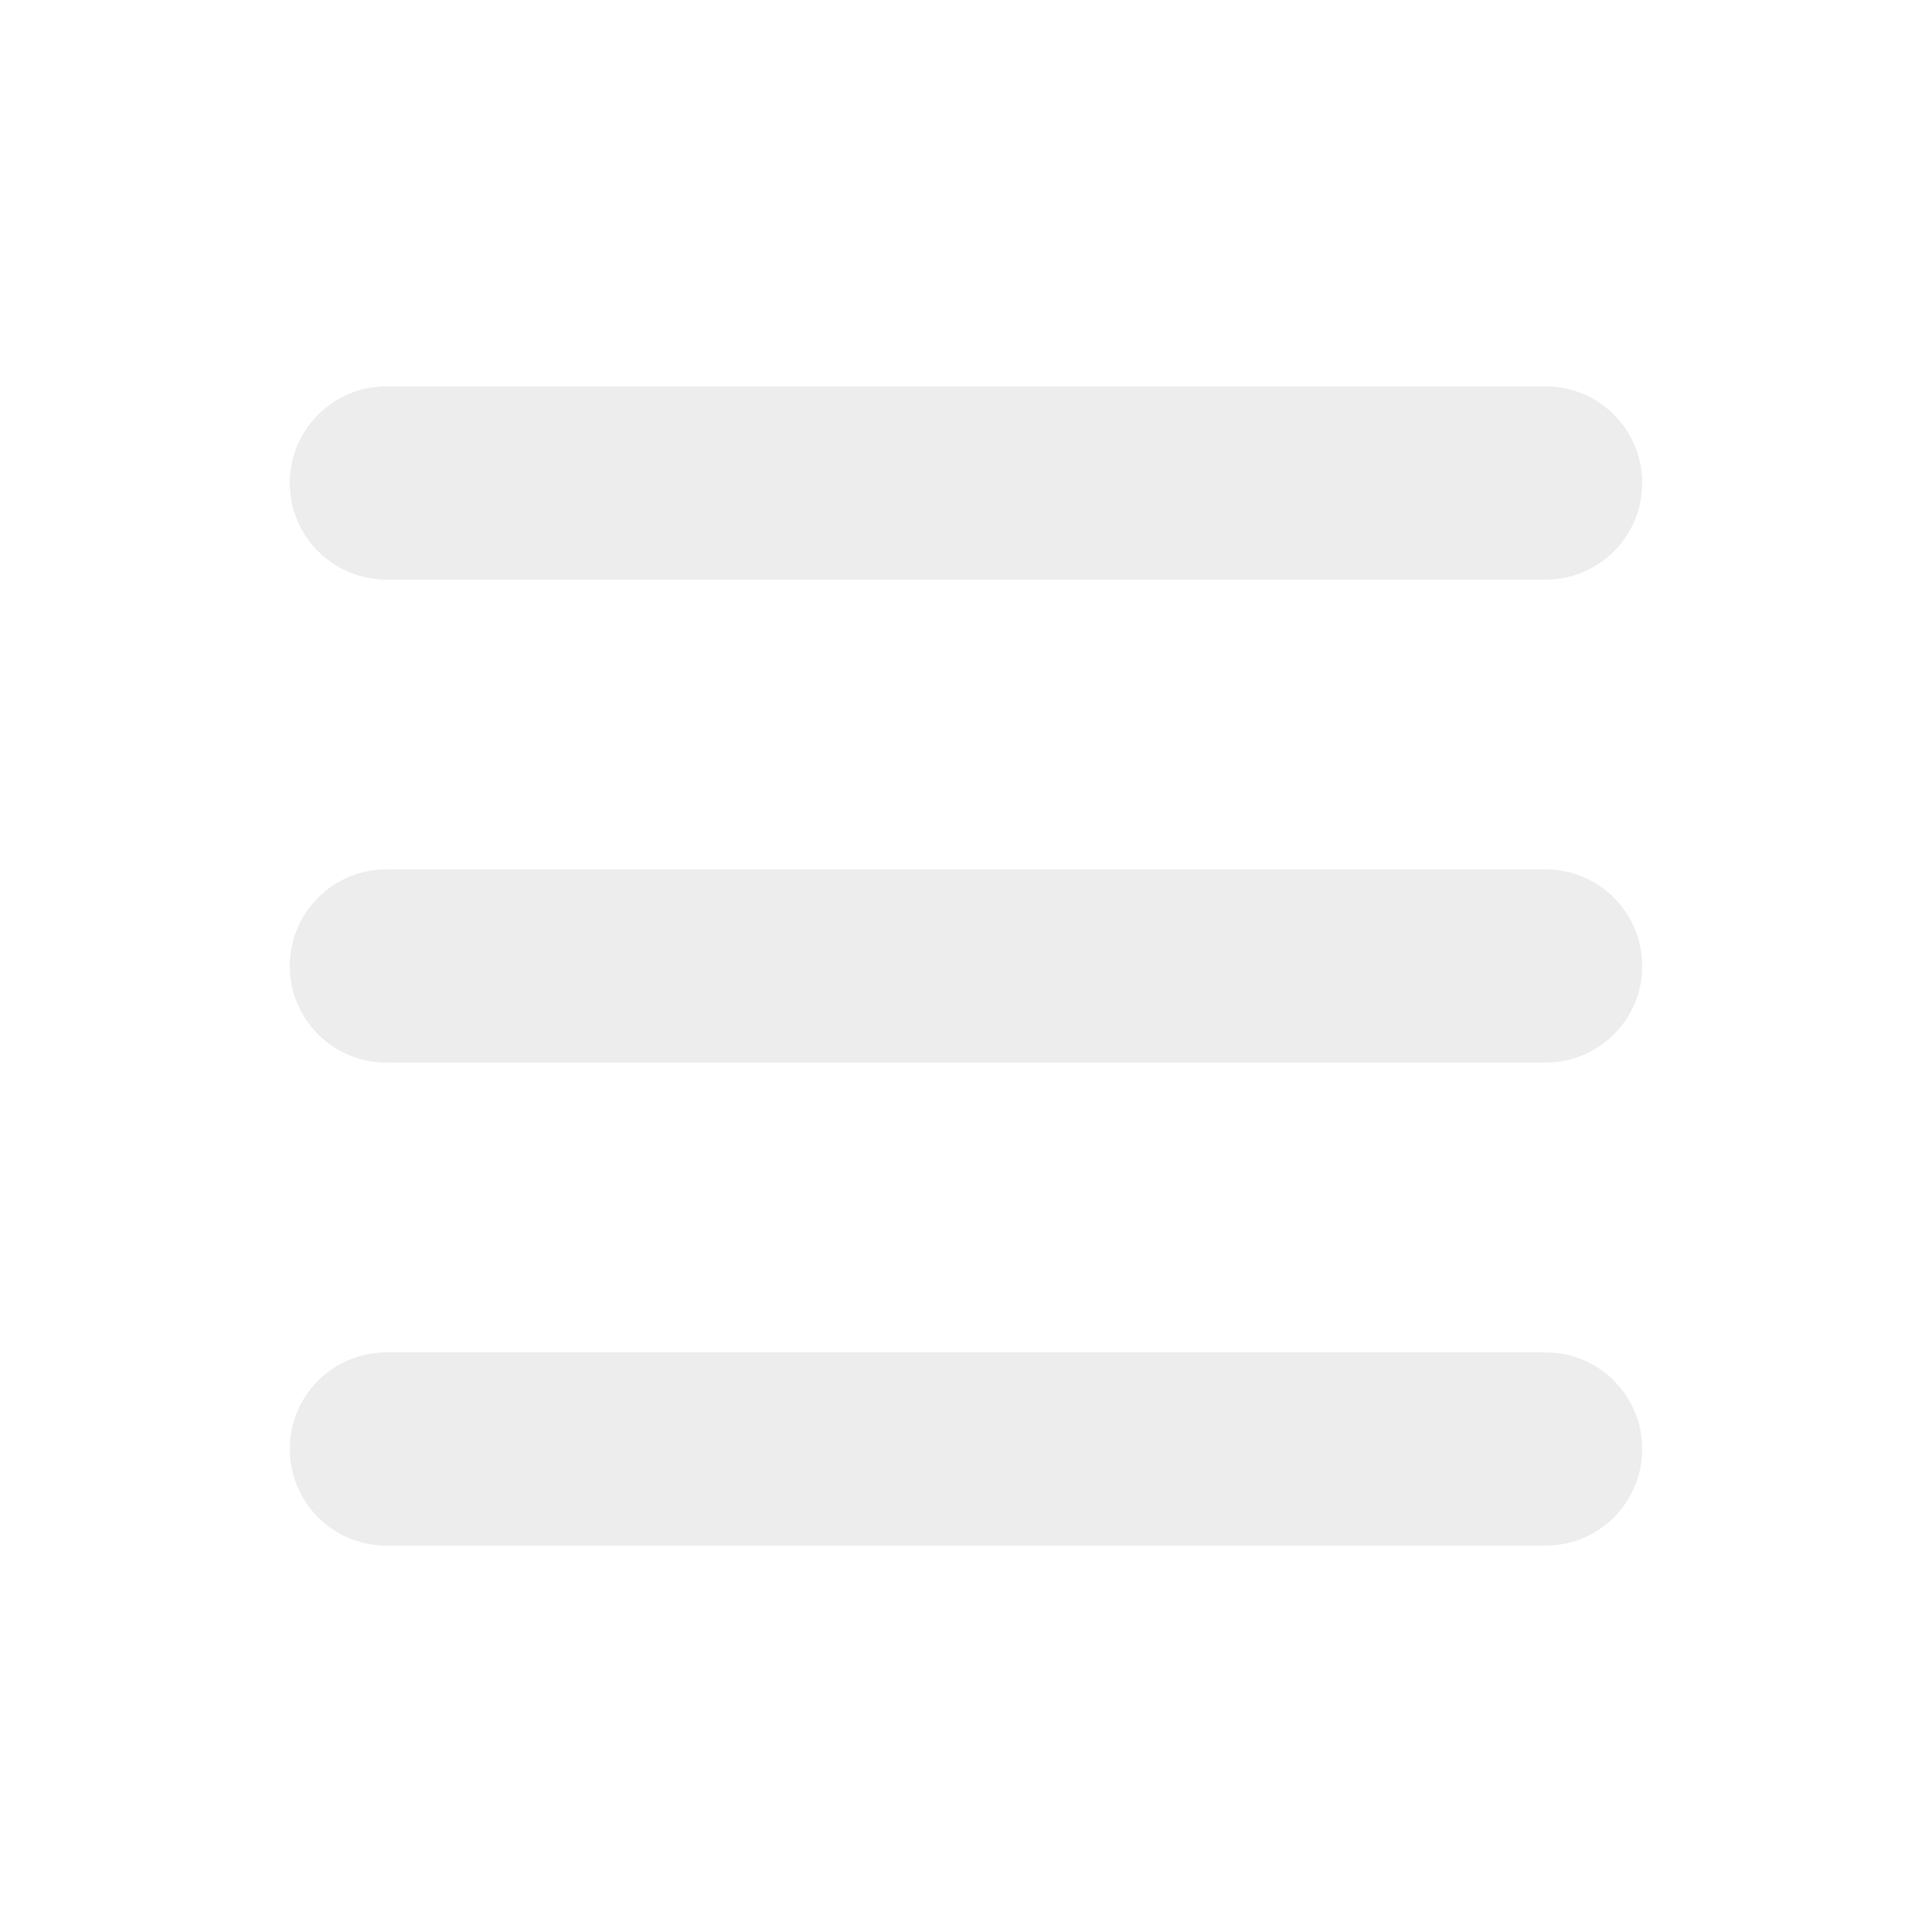
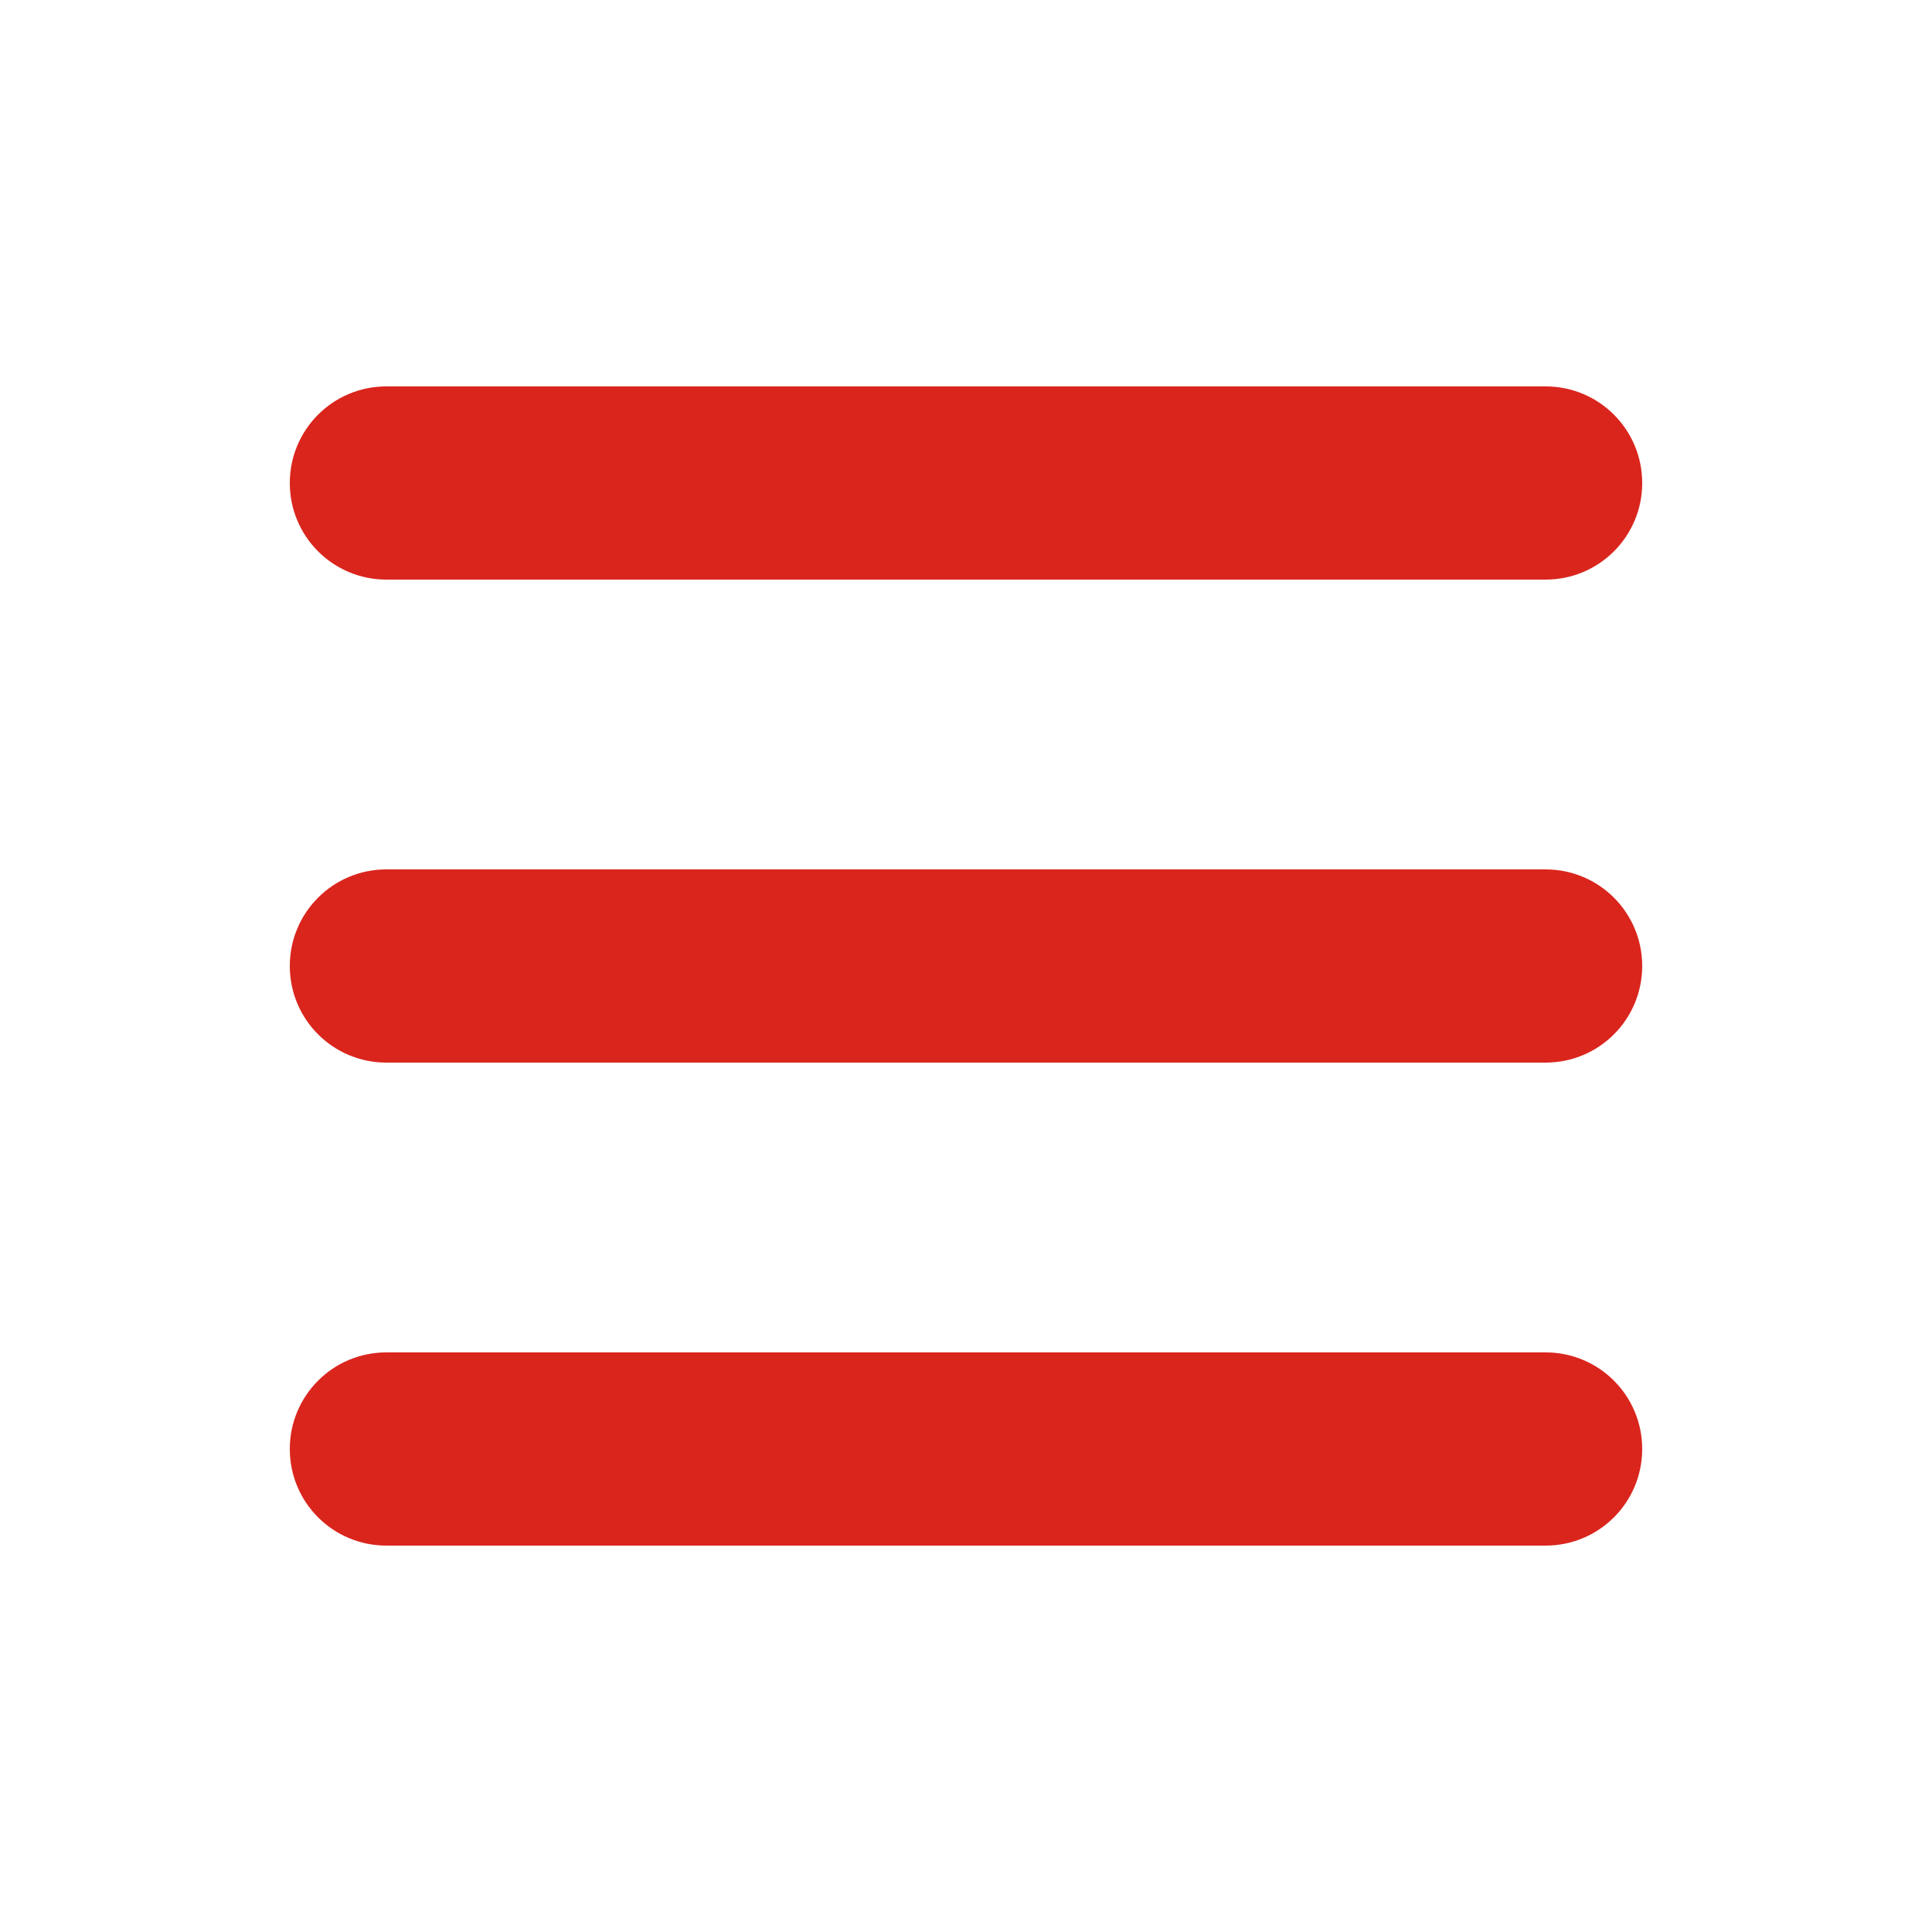
<svg xmlns="http://www.w3.org/2000/svg" viewBox="0 0 640 640">
-   <path fill="#ededed" d="M96 160C96 142.3 110.3 128 128 128L512 128C529.7 128 544 142.3 544 160C544 177.7 529.7 192 512 192L128 192C110.3 192 96 177.7 96 160zM96 320C96 302.3 110.3 288 128 288L512 288C529.7 288 544 302.3 544 320C544 337.7 529.7 352 512 352L128 352C110.3 352 96 337.7 96 320zM544 480C544 497.7 529.7 512 512 512L128 512C110.3 512 96 497.7 96 480C96 462.3 110.3 448 128 448L512 448C529.7 448 544 462.3 544 480z" />
+   <path fill="#da251d" d="M96 160C96 142.3 110.3 128 128 128L512 128C529.7 128 544 142.3 544 160C544 177.7 529.7 192 512 192L128 192C110.3 192 96 177.7 96 160zM96 320C96 302.3 110.3 288 128 288L512 288C529.7 288 544 302.3 544 320C544 337.7 529.7 352 512 352L128 352C110.3 352 96 337.7 96 320zM544 480C544 497.7 529.7 512 512 512L128 512C110.3 512 96 497.7 96 480C96 462.3 110.3 448 128 448L512 448C529.7 448 544 462.3 544 480z" />
</svg>
